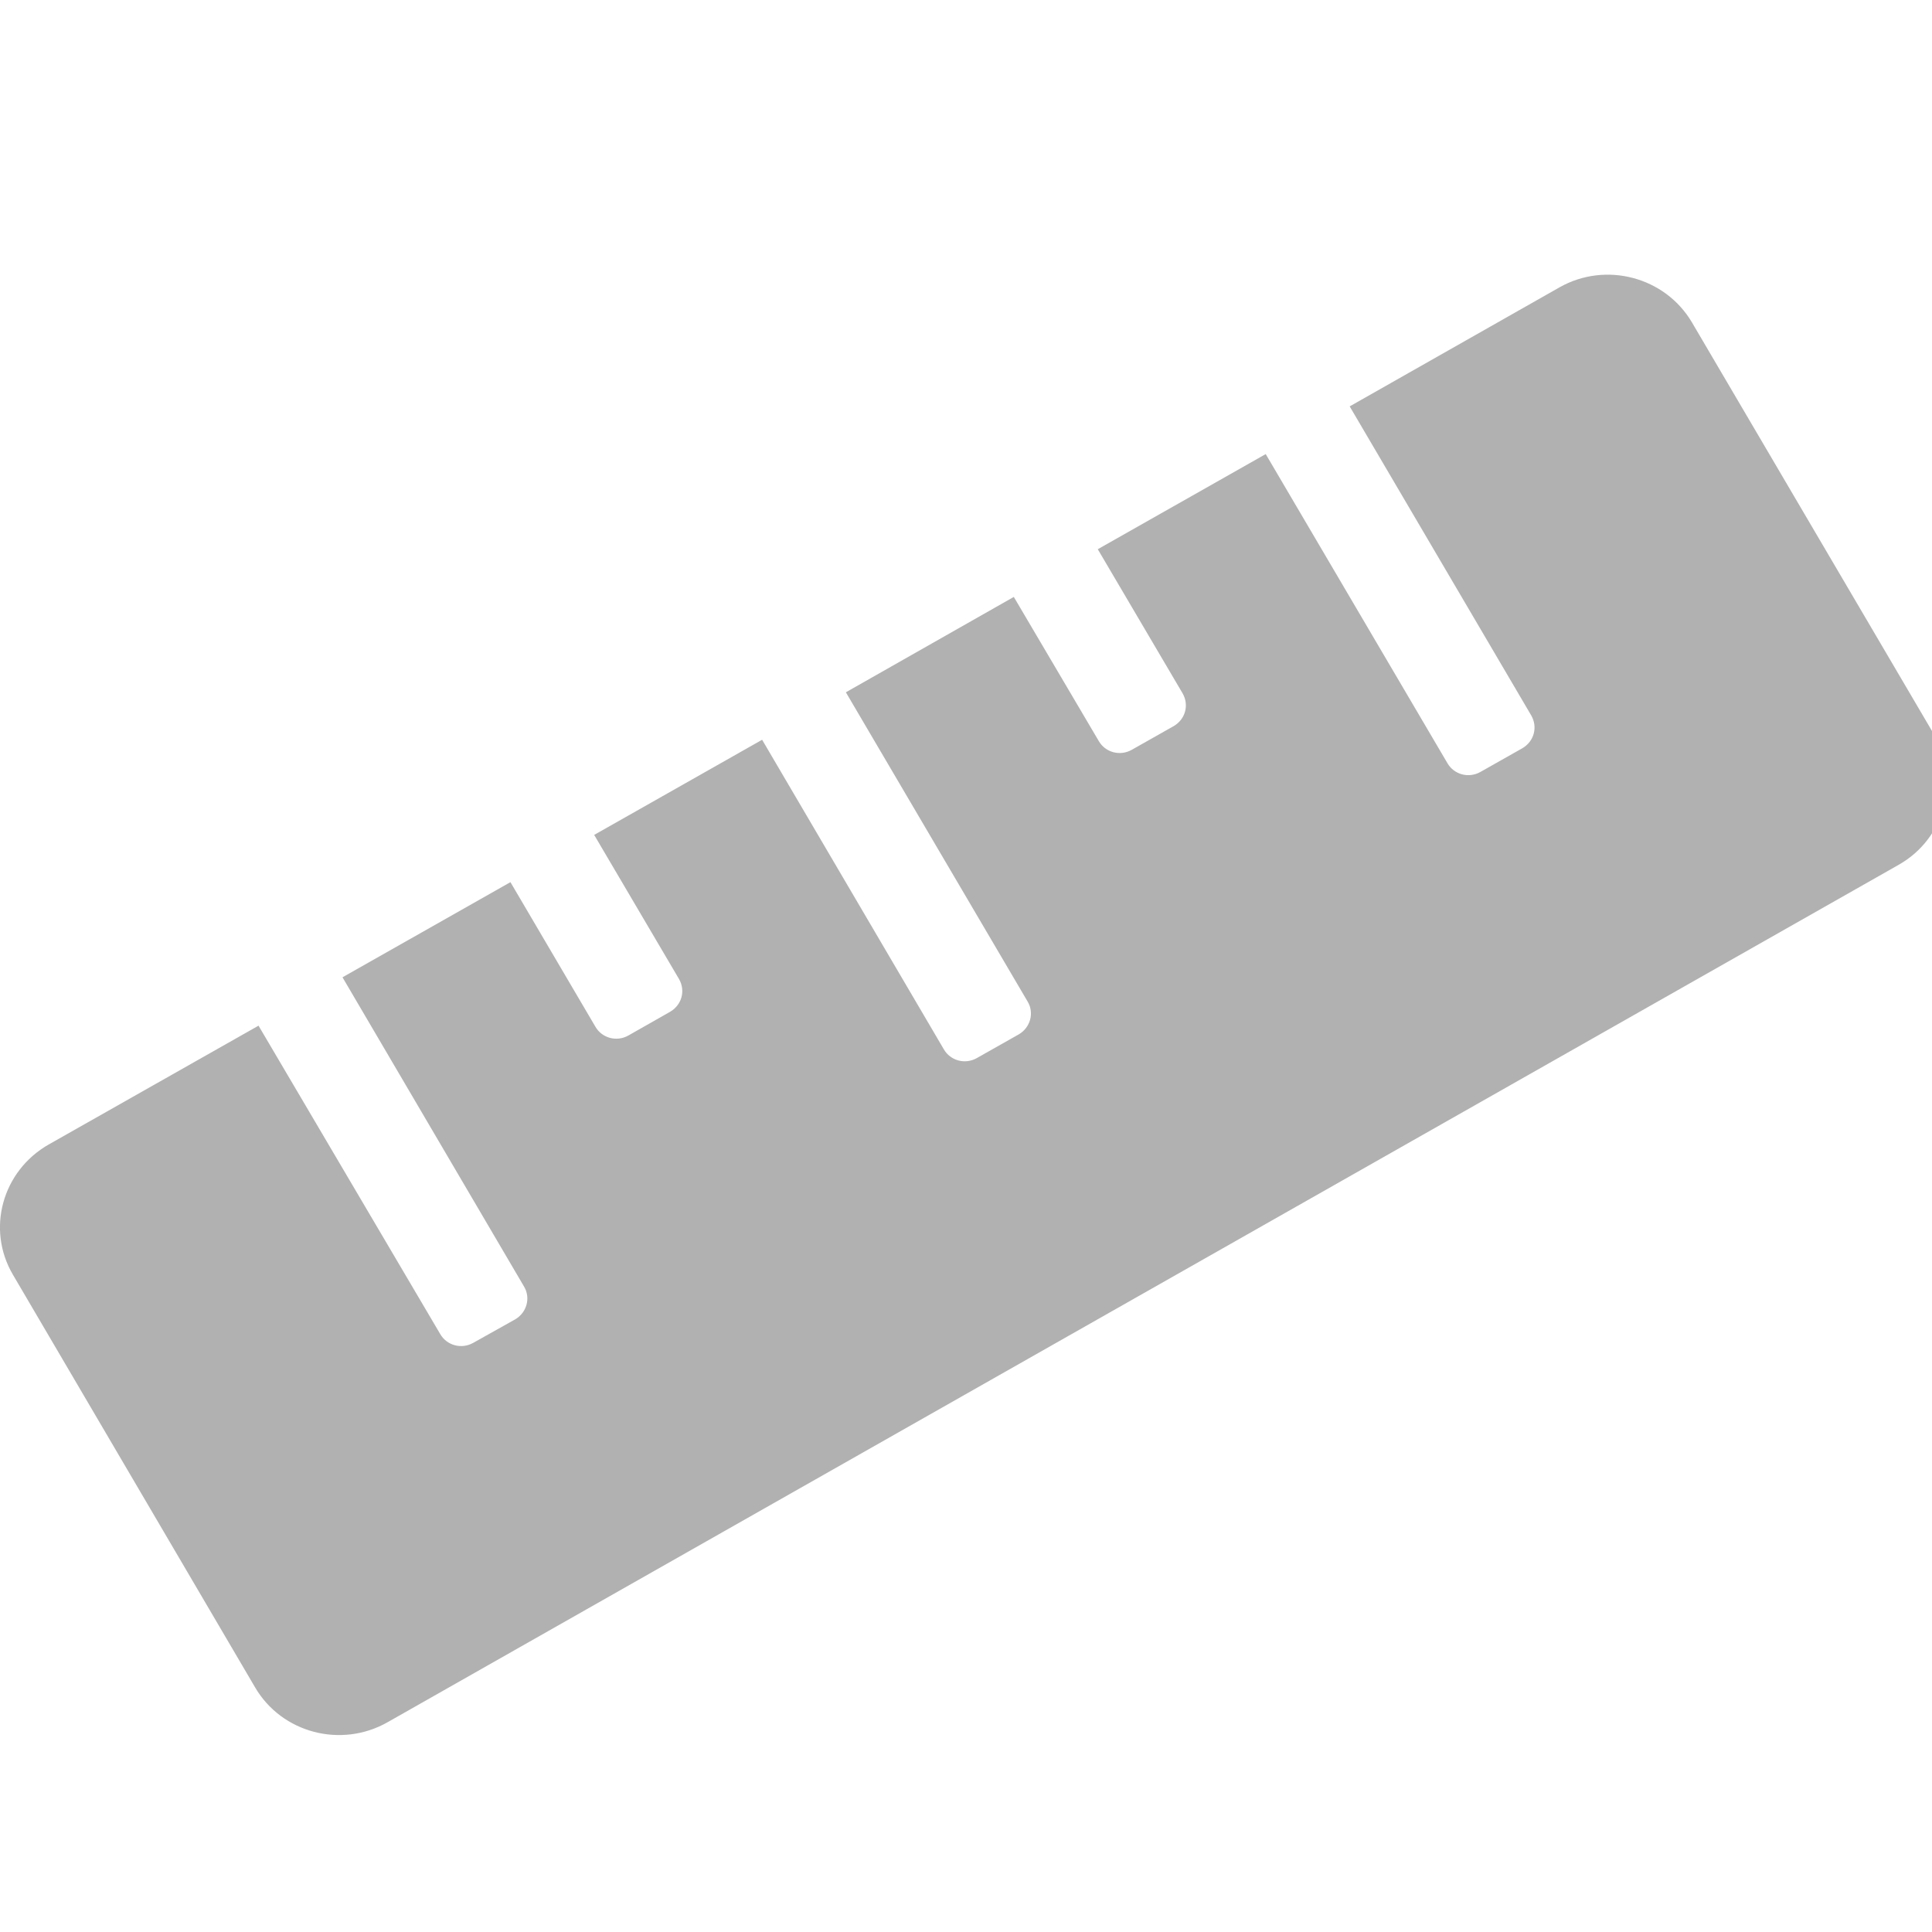
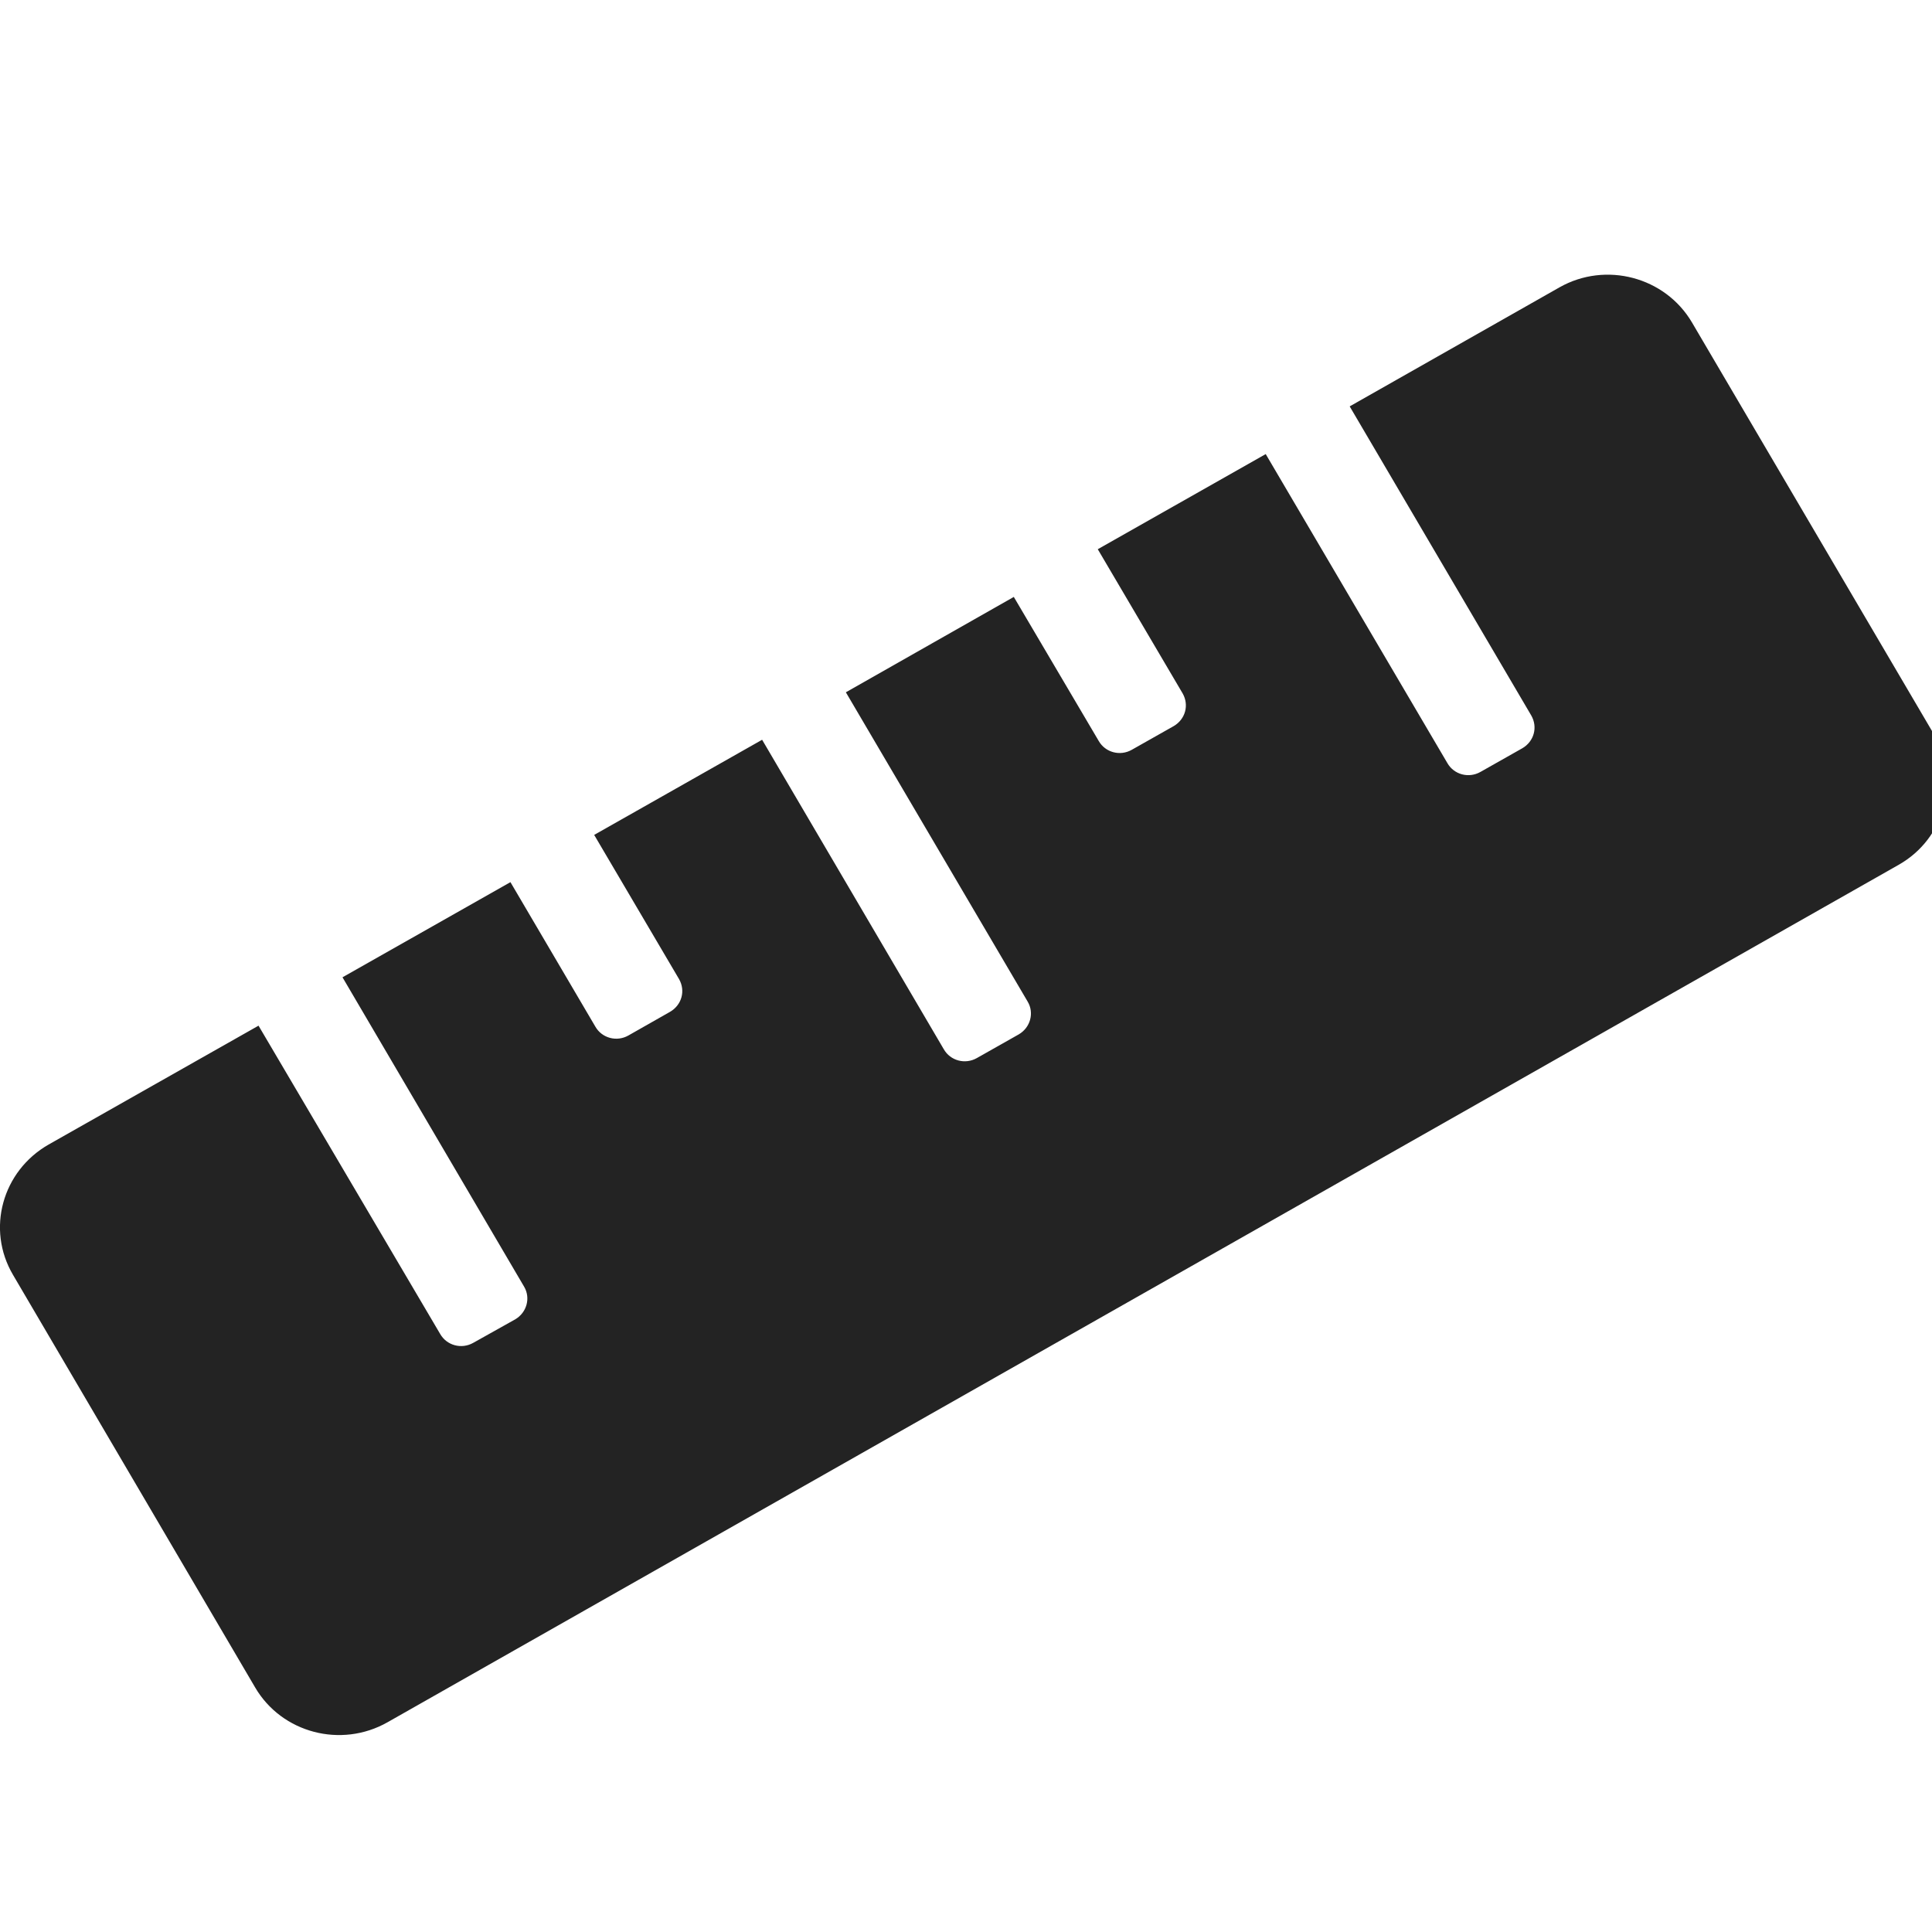
<svg xmlns="http://www.w3.org/2000/svg" width="32" height="32" viewBox="0 0 8.467 8.467" version="1.1" id="svg8">
  <defs id="defs2">
    <style id="style1399">.cls-1{fill:#e3e3e3;}</style>
    <style id="style1399-4">.cls-1{fill:#e3e3e3;}</style>
    <style id="style1399-8">.cls-1{fill:#e3e3e3;}</style>
    <style id="style1399-4-5">.cls-1{fill:#e3e3e3;}</style>
    <style id="style1399-9">.cls-1{fill:#e3e3e3;}</style>
    <style id="style1399-4-6">.cls-1{fill:#e3e3e3;}</style>
    <style id="style1399-8-4">.cls-1{fill:#e3e3e3;}</style>
    <style id="style1399-4-5-3">.cls-1{fill:#e3e3e3;}</style>
    <style id="style1399-88">.cls-1{fill:#e3e3e3;}</style>
  </defs>
-   <path d="M 8.476,3.219 7.415,1.413 C 7.297,1.213 7.037,1.145 6.835,1.259 L 5.915,1.781 6.711,3.136 c 0.029,0.051 0.012,0.113 -0.039,0.143 L 6.488,3.383 c -0.051,0.029 -0.116,0.012 -0.145,-0.039 L 5.547,1.99 4.811,2.407 5.183,3.039 c 0.029,0.051 0.012,0.113 -0.039,0.143 L 4.96,3.286 c -0.051,0.029 -0.116,0.012 -0.145,-0.039 L 4.443,2.616 3.707,3.034 4.504,4.39 c 0.029,0.049 0.012,0.113 -0.039,0.143 l -0.184,0.104 c -0.051,0.029 -0.116,0.012 -0.145,-0.039 L 3.34,3.242 2.604,3.659 2.976,4.291 c 0.029,0.051 0.012,0.113 -0.039,0.143 L 2.754,4.538 c -0.051,0.029 -0.116,0.012 -0.145,-0.039 L 2.237,3.866 1.501,4.283 2.297,5.639 c 0.029,0.049 0.012,0.113 -0.039,0.143 L 2.074,5.885 c -0.051,0.029 -0.116,0.012 -0.145,-0.039 L 1.133,4.495 0.213,5.016 C 0.01,5.132 -0.061,5.387 0.057,5.587 L 1.118,7.395 C 1.235,7.595 1.495,7.663 1.698,7.548 L 8.321,3.79 C 8.524,3.675 8.593,3.419 8.476,3.219 Z" id="path842" style="stroke-width:0.013;fill:#b1b1b1;fill-opacity:1" />
+   <path d="M 8.476,3.219 7.415,1.413 C 7.297,1.213 7.037,1.145 6.835,1.259 L 5.915,1.781 6.711,3.136 c 0.029,0.051 0.012,0.113 -0.039,0.143 L 6.488,3.383 c -0.051,0.029 -0.116,0.012 -0.145,-0.039 L 5.547,1.99 4.811,2.407 5.183,3.039 c 0.029,0.051 0.012,0.113 -0.039,0.143 L 4.96,3.286 c -0.051,0.029 -0.116,0.012 -0.145,-0.039 L 4.443,2.616 3.707,3.034 4.504,4.39 c 0.029,0.049 0.012,0.113 -0.039,0.143 l -0.184,0.104 c -0.051,0.029 -0.116,0.012 -0.145,-0.039 L 3.34,3.242 2.604,3.659 2.976,4.291 c 0.029,0.051 0.012,0.113 -0.039,0.143 L 2.754,4.538 c -0.051,0.029 -0.116,0.012 -0.145,-0.039 L 2.237,3.866 1.501,4.283 2.297,5.639 c 0.029,0.049 0.012,0.113 -0.039,0.143 L 2.074,5.885 c -0.051,0.029 -0.116,0.012 -0.145,-0.039 L 1.133,4.495 0.213,5.016 C 0.01,5.132 -0.061,5.387 0.057,5.587 L 1.118,7.395 C 1.235,7.595 1.495,7.663 1.698,7.548 L 8.321,3.79 C 8.524,3.675 8.593,3.419 8.476,3.219 Z" id="path842" style="stroke-width:0.013;fill:#232323;fill-opacity:1" />
</svg>
